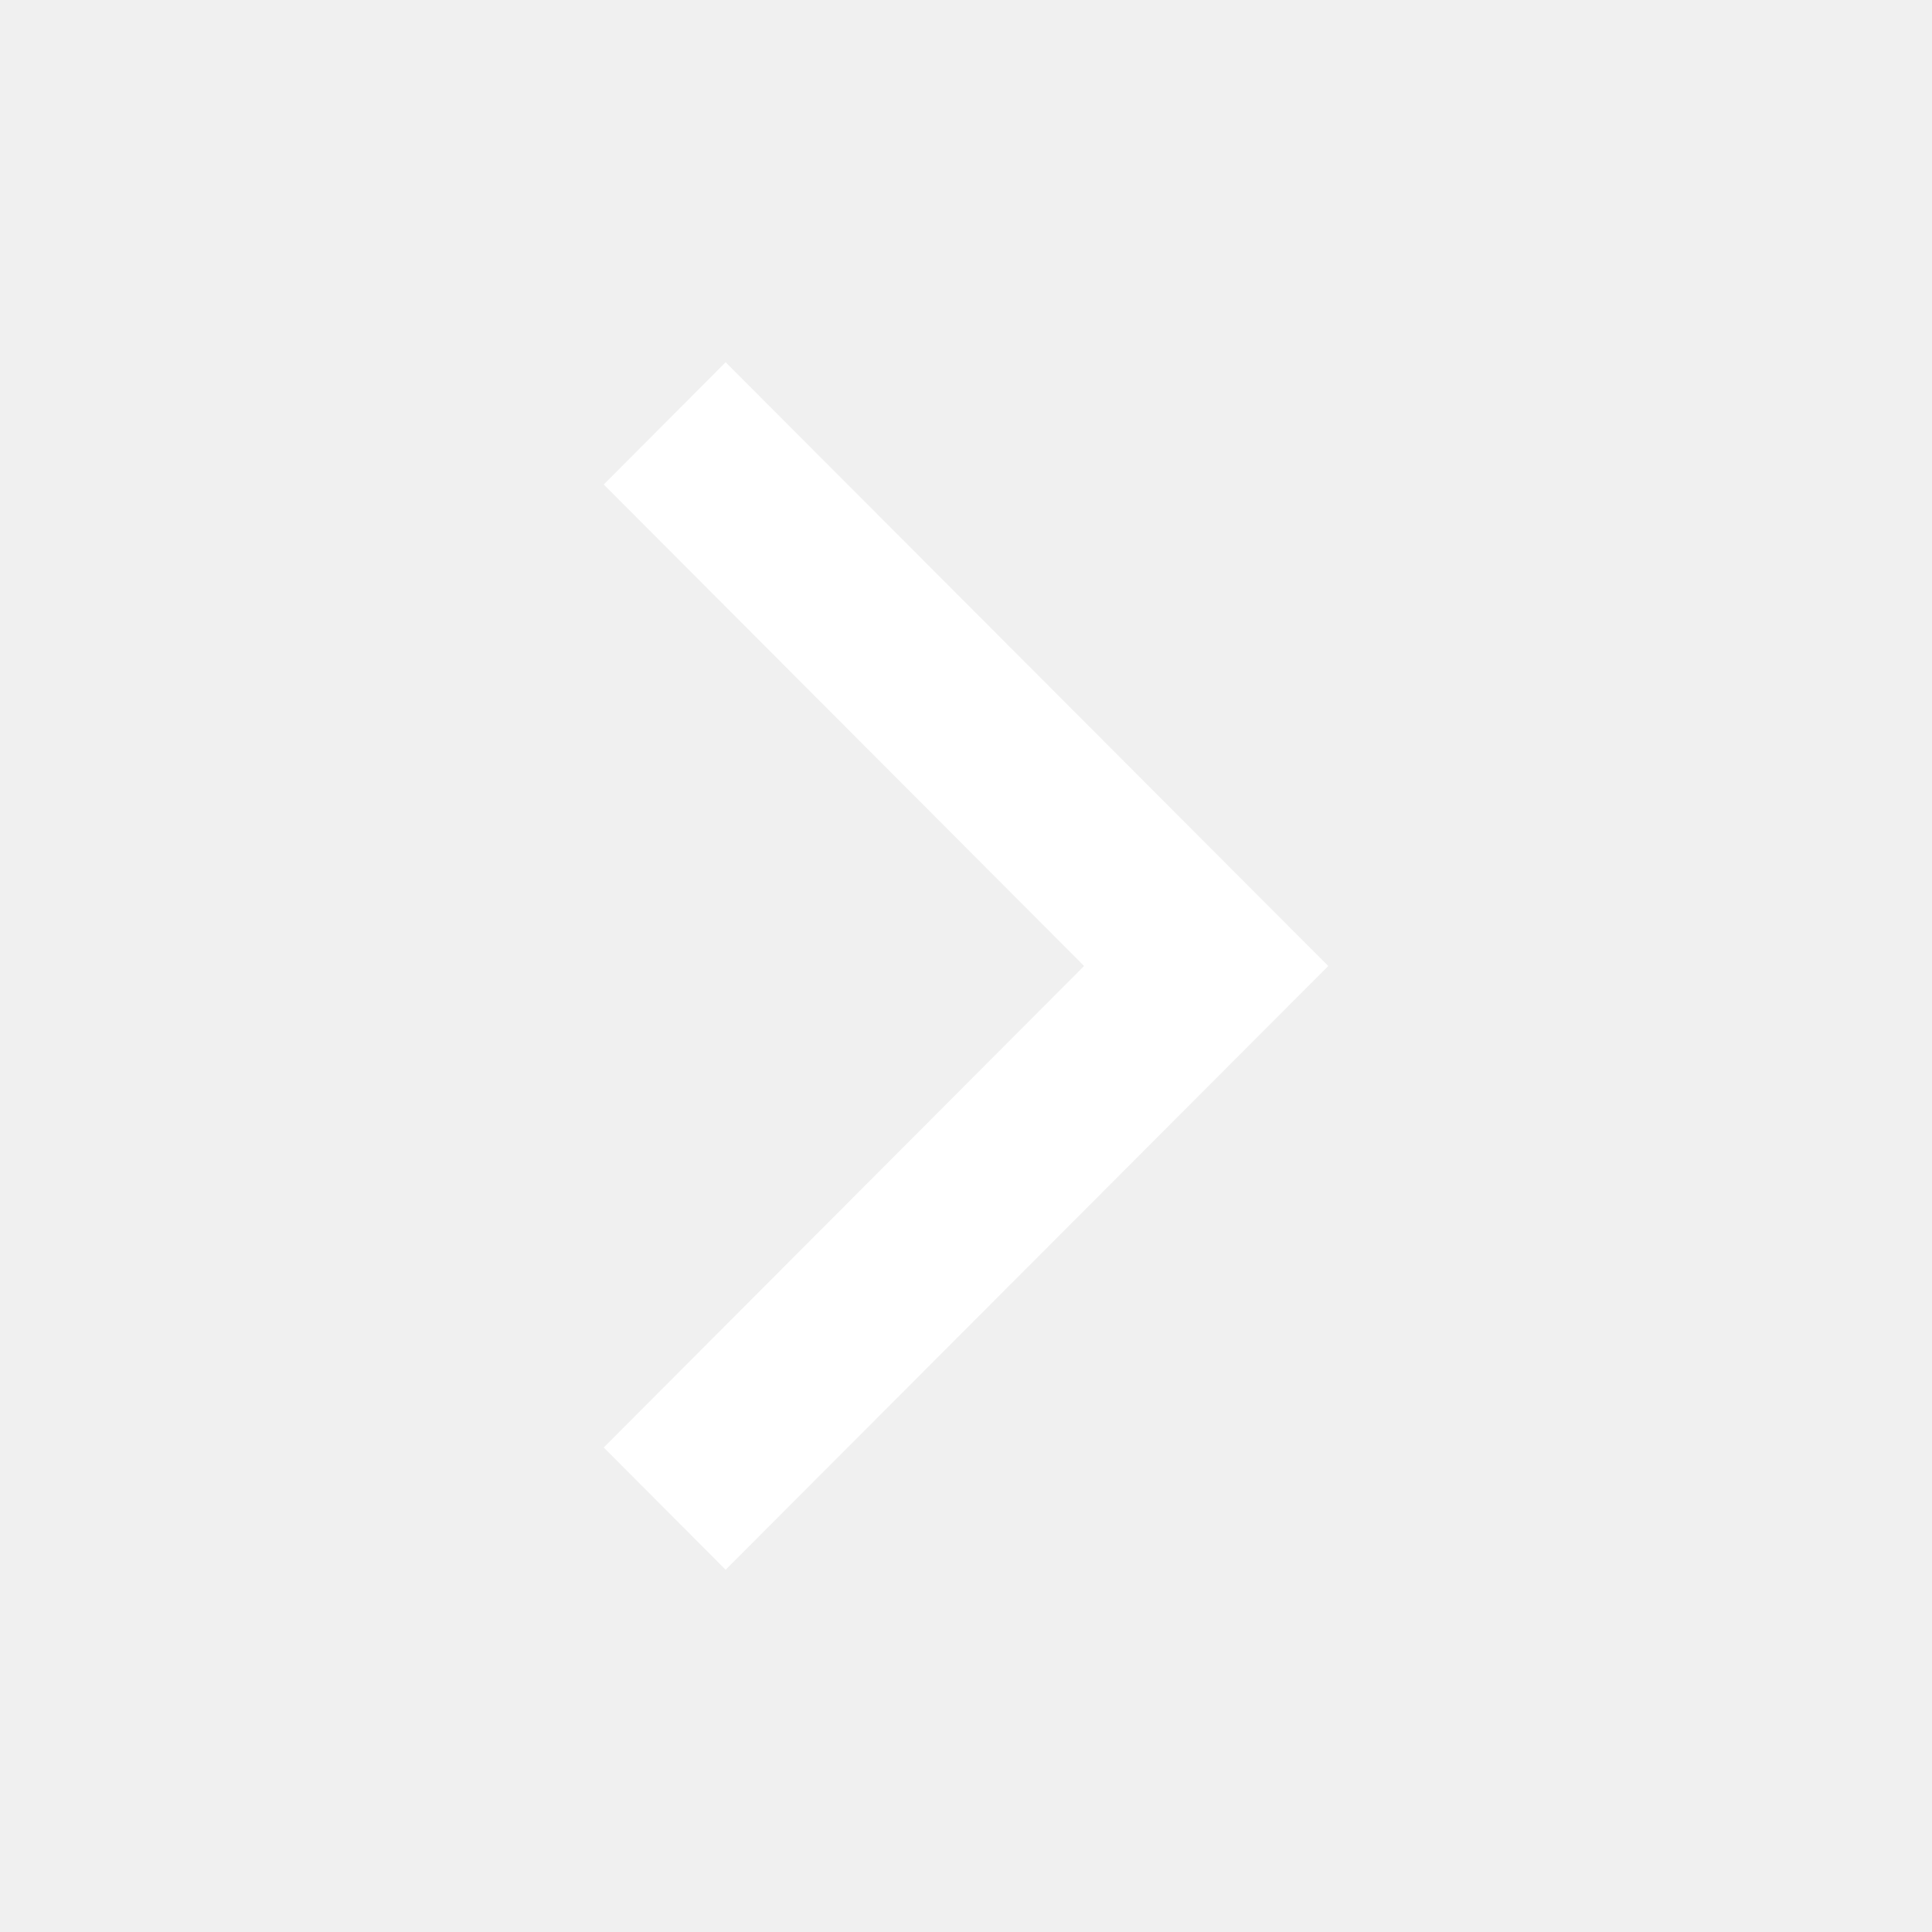
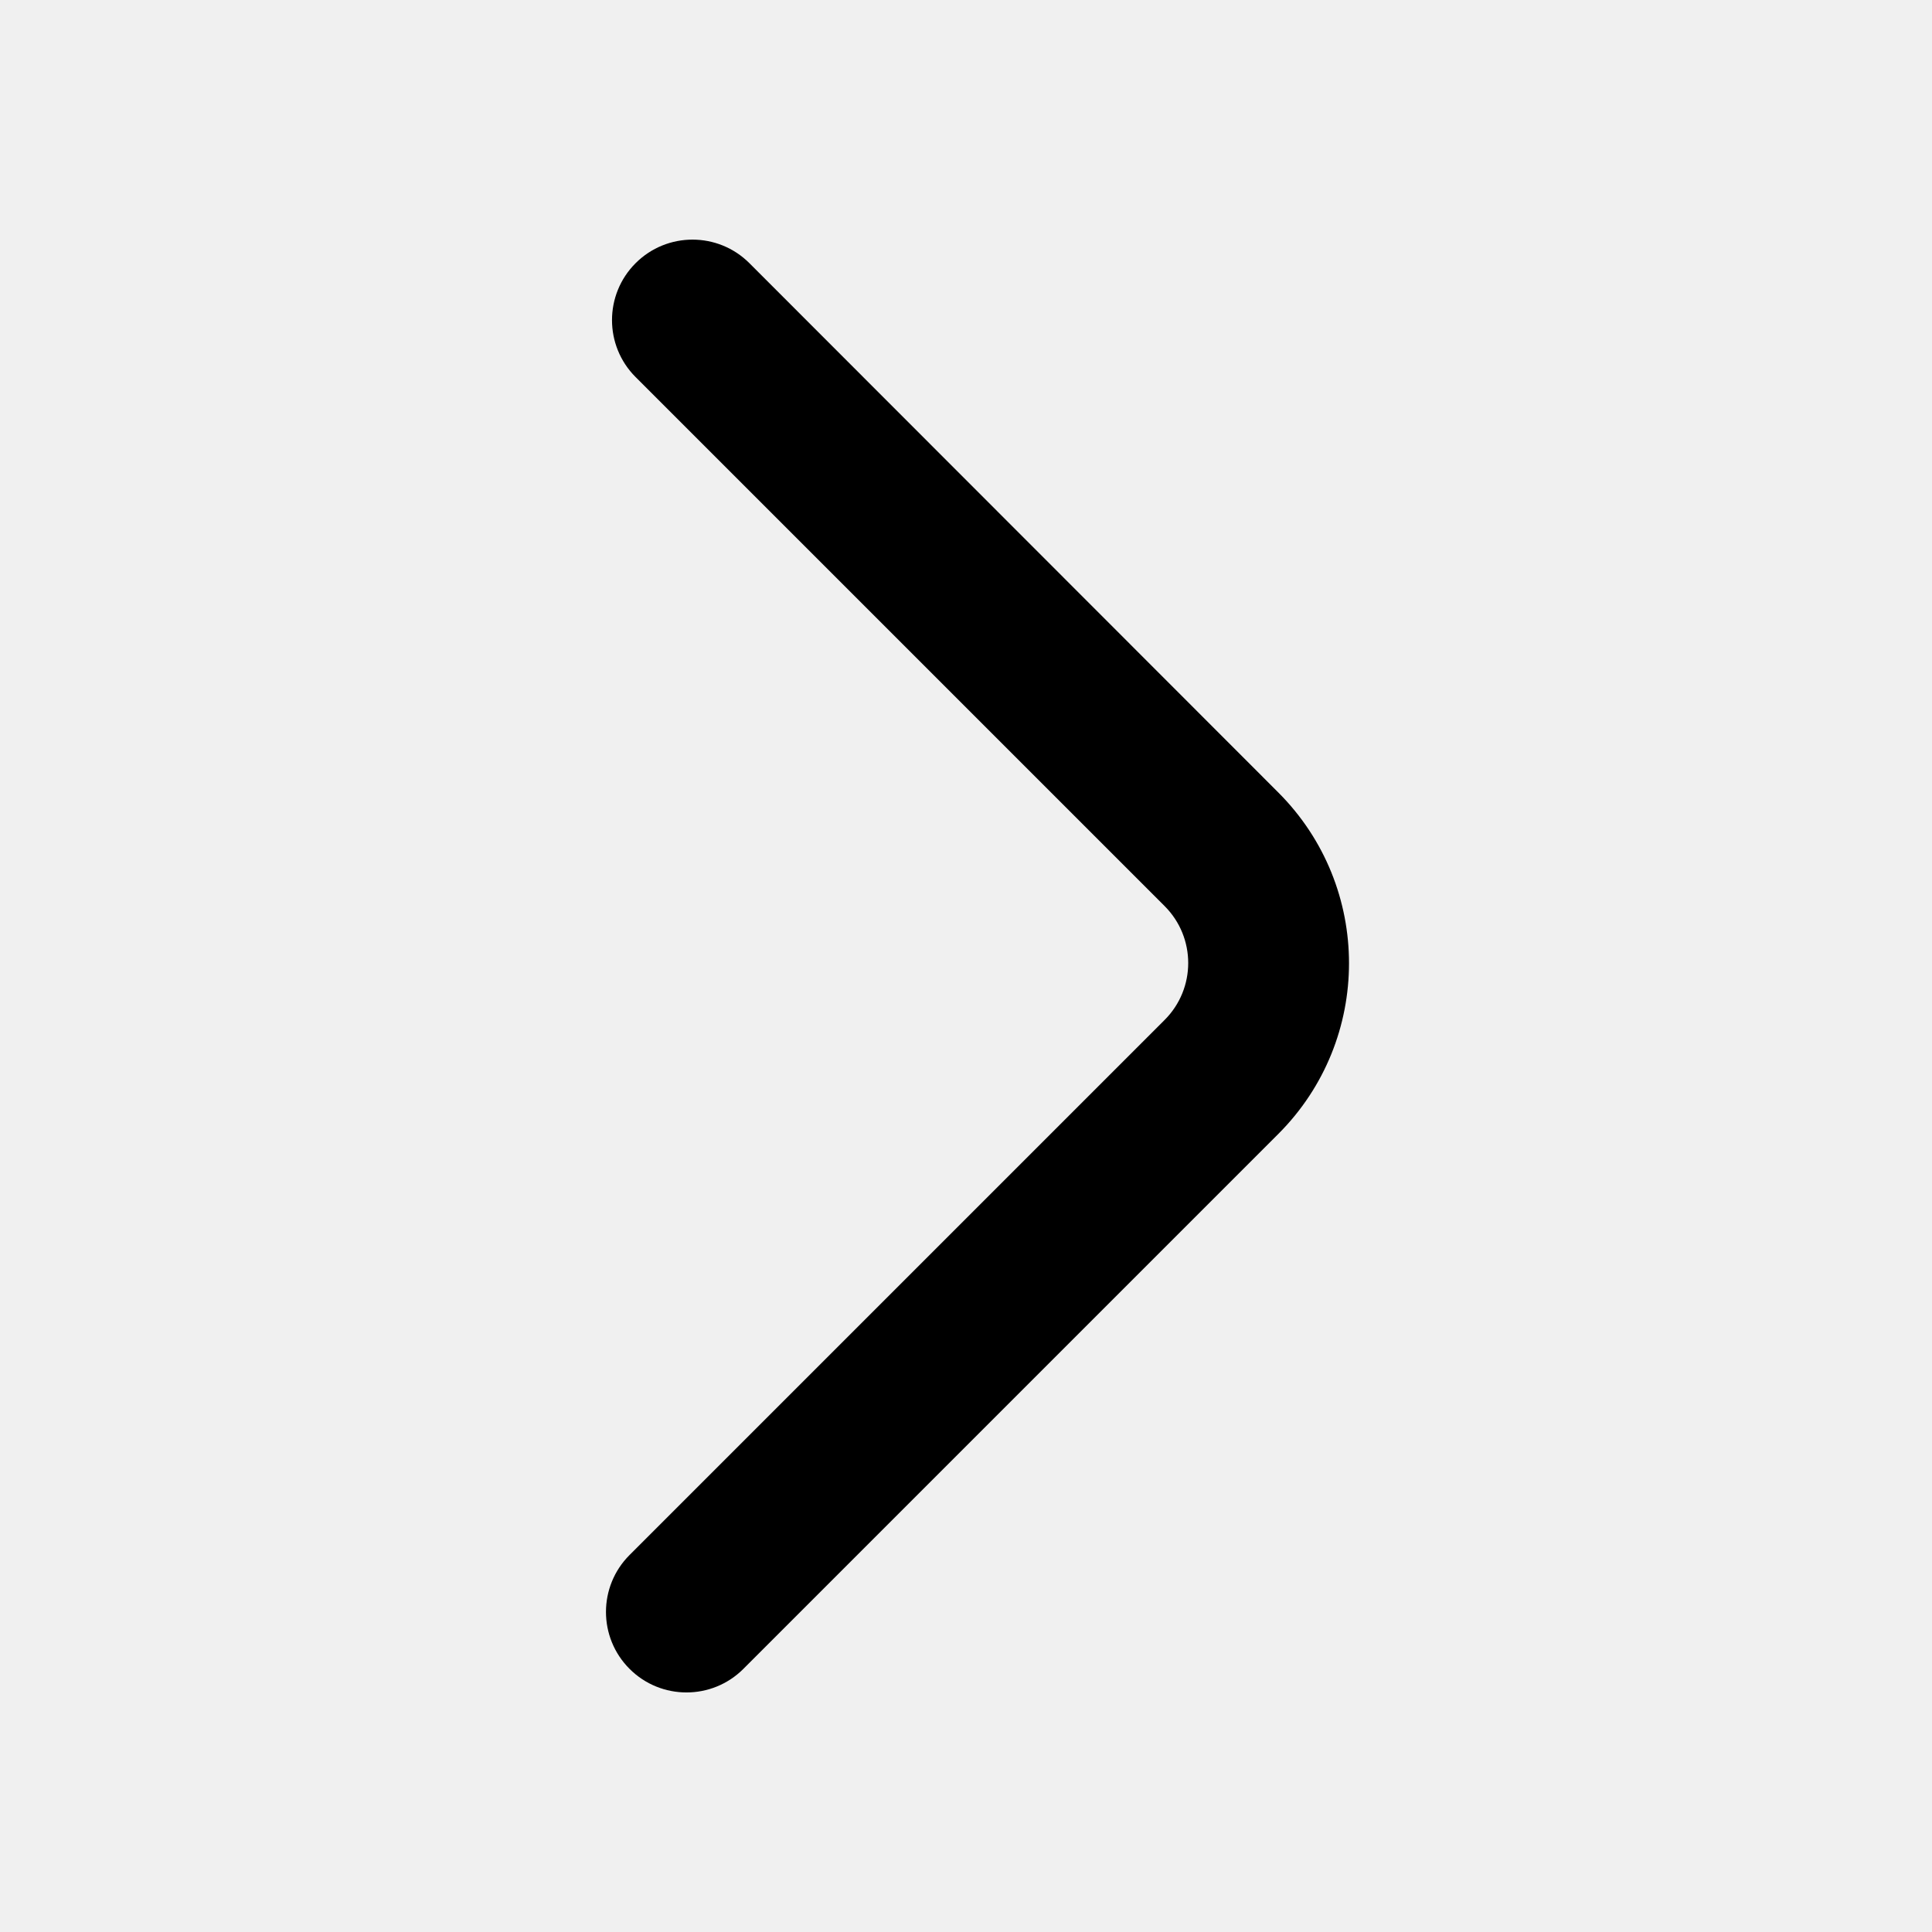
- <svg xmlns="http://www.w3.org/2000/svg" fill="#fff" height="512px" id="Layer_1" style="enable-background:new 0 0 512 512;" version="1.1" viewBox="0 0 512 512" width="512px" xml:space="preserve">
-   <polygon points="160,128.4 192.3,96 352,256 352,256 352,256 192.3,416 160,383.6 287.3,256 " />
+ <svg xmlns="http://www.w3.org/2000/svg" version="1.1" width="1024" height="1024" viewBox="0 0 1024 1024">
+   <g id="icomoon-ignore">
+ </g>
+   <path d="M333.676 884.535c16.663 16.661 43.677 16.661 60.34 0l283.496-283.499c49.975-49.975 49.988-130.991 0.034-180.985l-280.333-280.55c-16.662-16.663-43.677-16.663-60.34 0s-16.662 43.677 0 60.34l280.406 280.406c16.666 16.666 16.666 43.678 0 60.339l-283.604 283.605c-16.662 16.666-16.662 43.678 0 60.343z" />
</svg>
